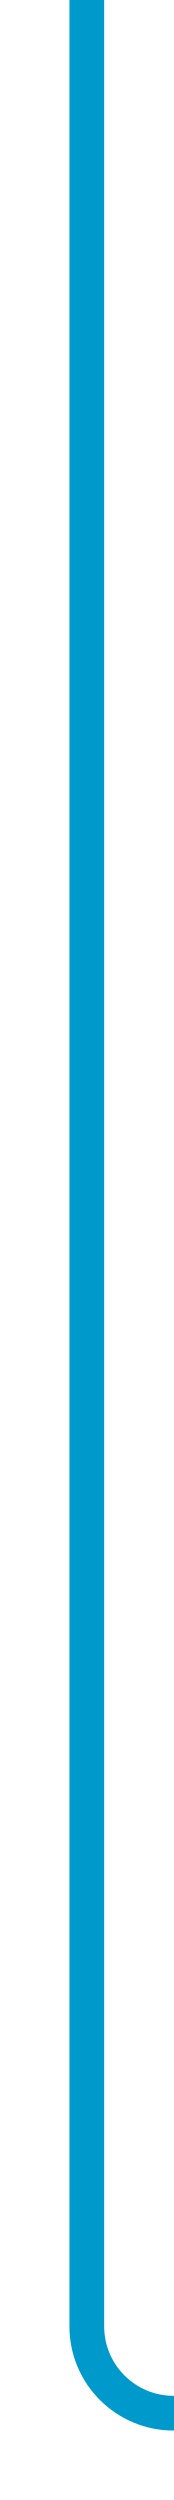
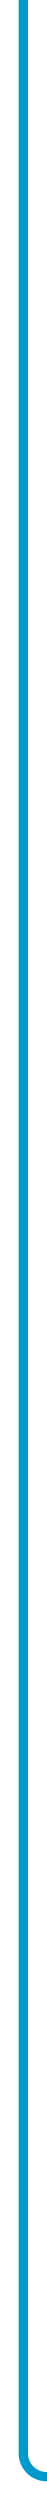
- <svg xmlns="http://www.w3.org/2000/svg" version="1.1" width="10px" height="144px" preserveAspectRatio="xMidYMin meet" viewBox="4059 926  8 144">
-   <path d="M 4063 926  L 4063 1060  A 5 5 0 0 0 4068 1065 L 4421 1065  " stroke-width="2" stroke="#0099cc" fill="none" />
+ <svg xmlns="http://www.w3.org/2000/svg" version="1.1" width="10px" height="536px" preserveAspectRatio="xMidYMin meet" viewBox="3737 377  8 536">
+   <path d="M 3741 377  L 3741 903  A 5 5 0 0 0 3746 908 L 3935 908  " stroke-width="2" stroke="#0099cc" fill="none" />
</svg>
